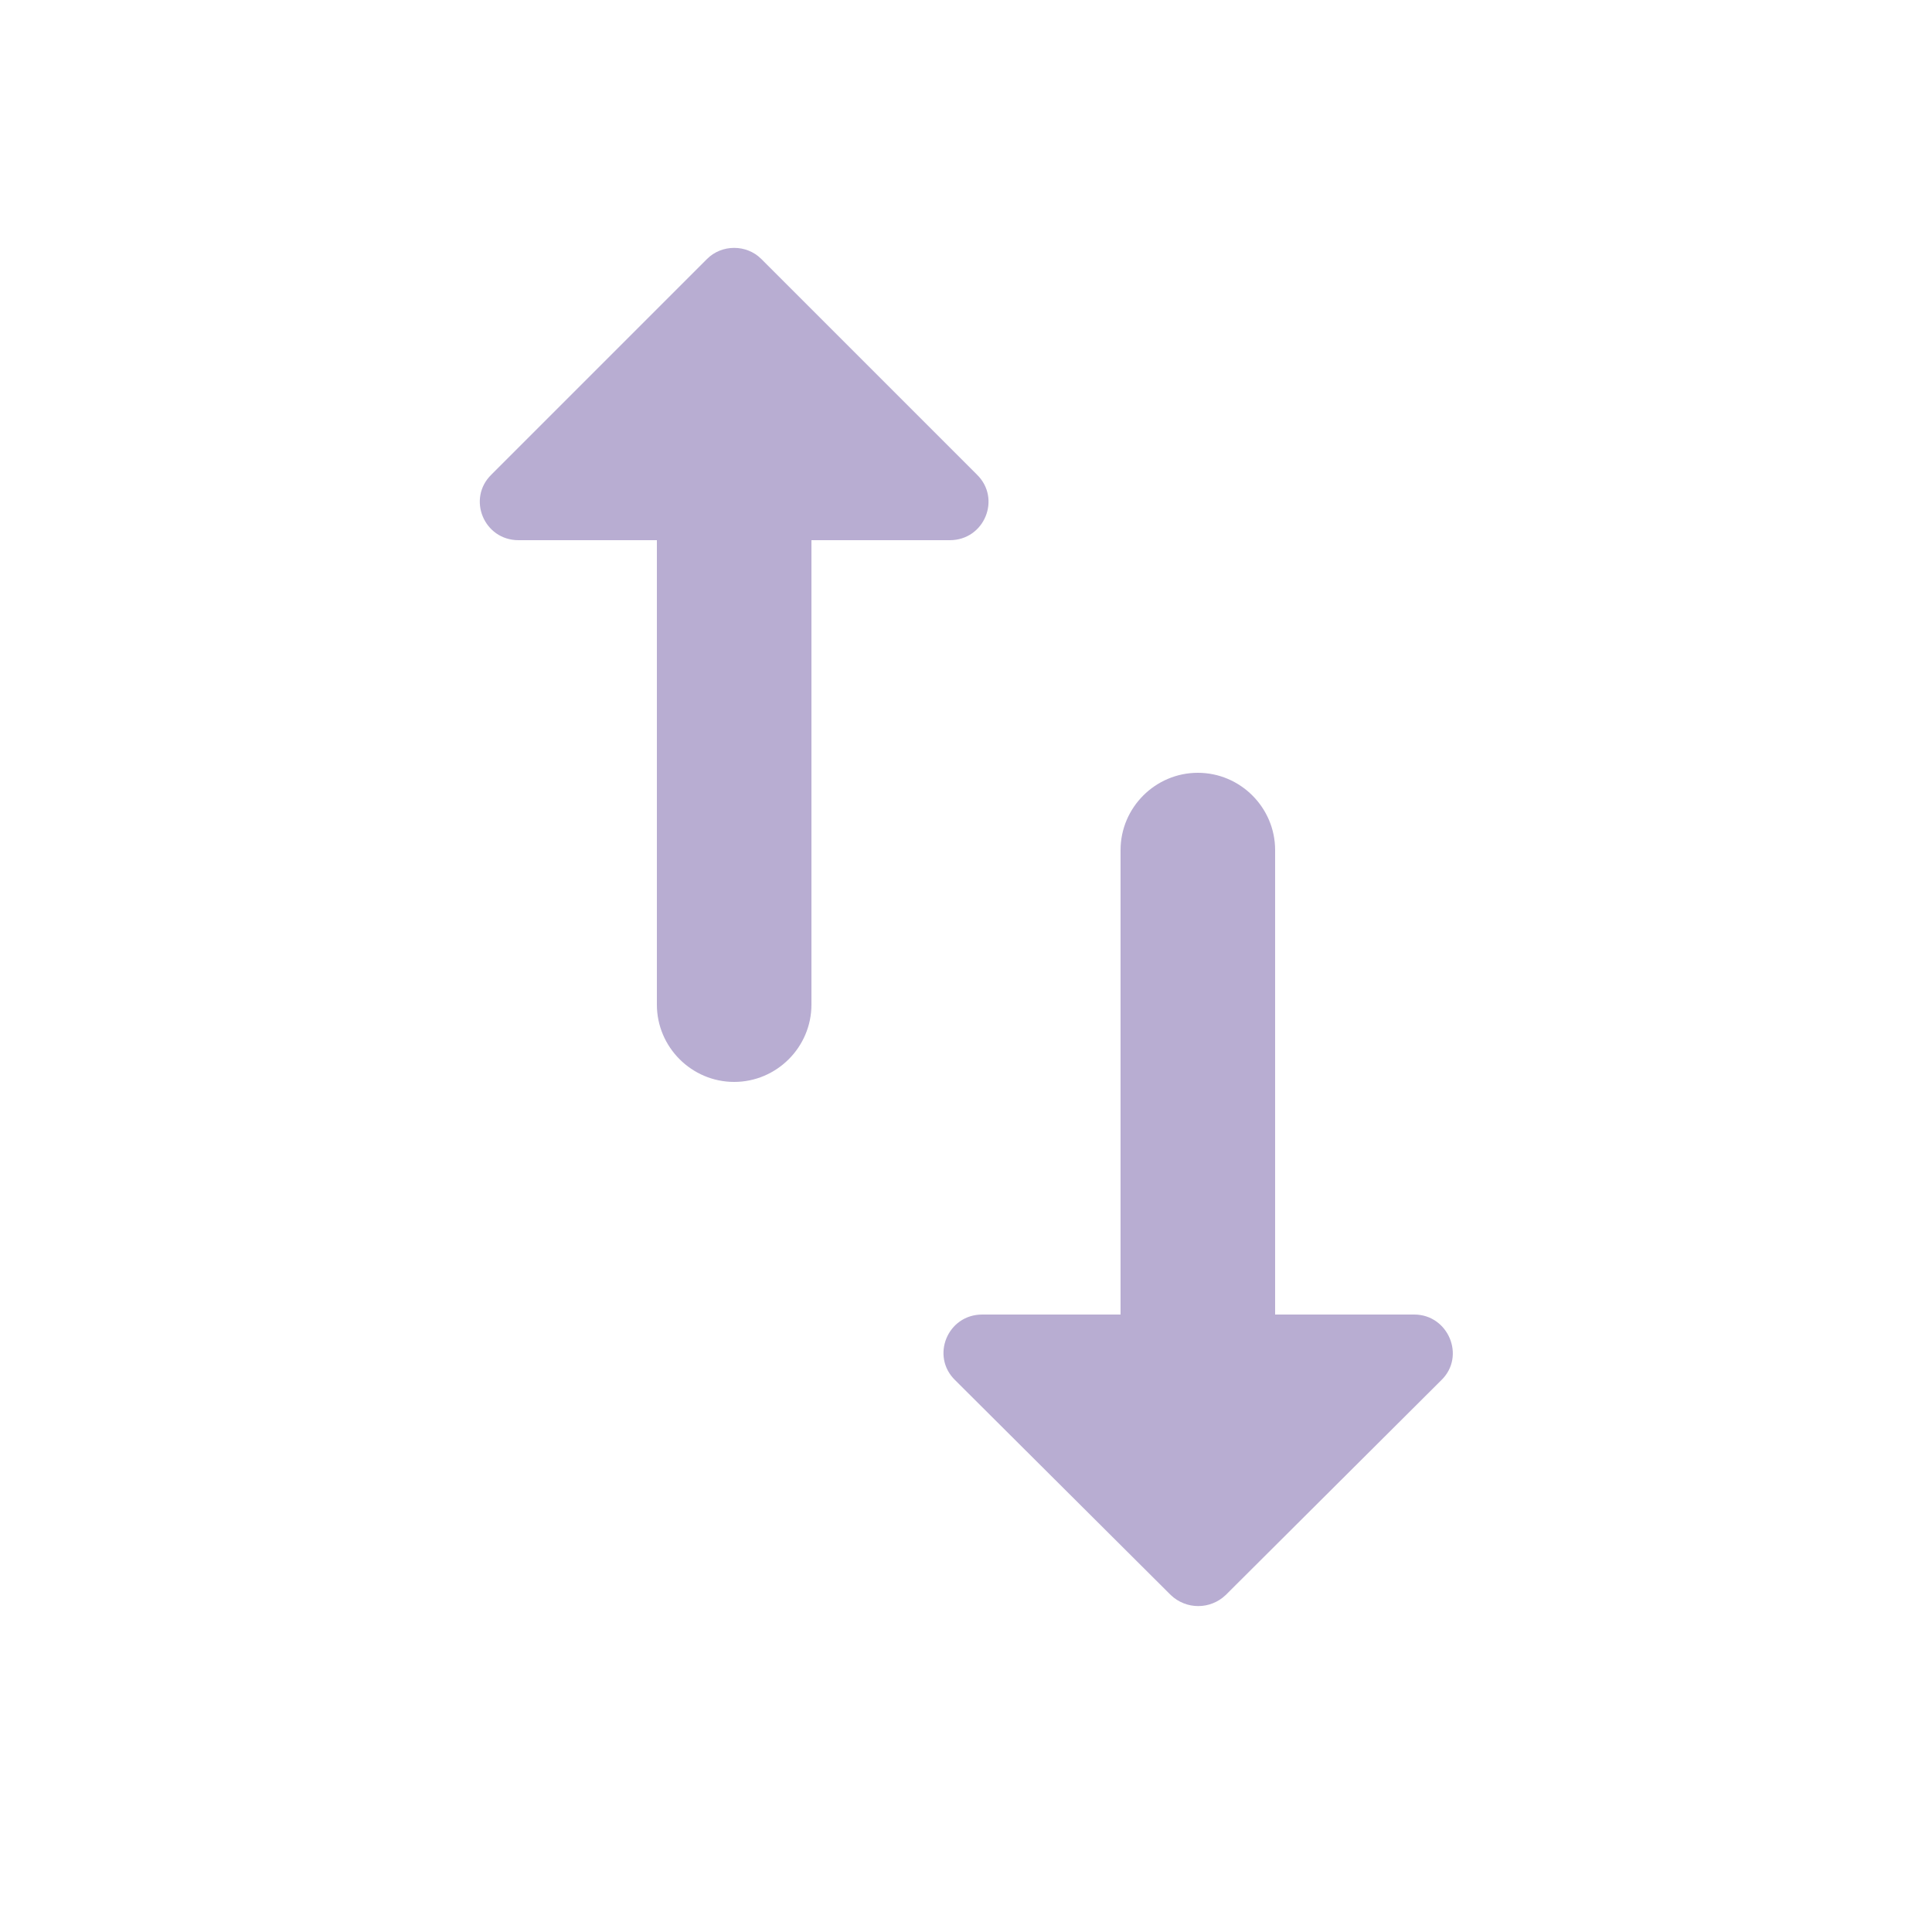
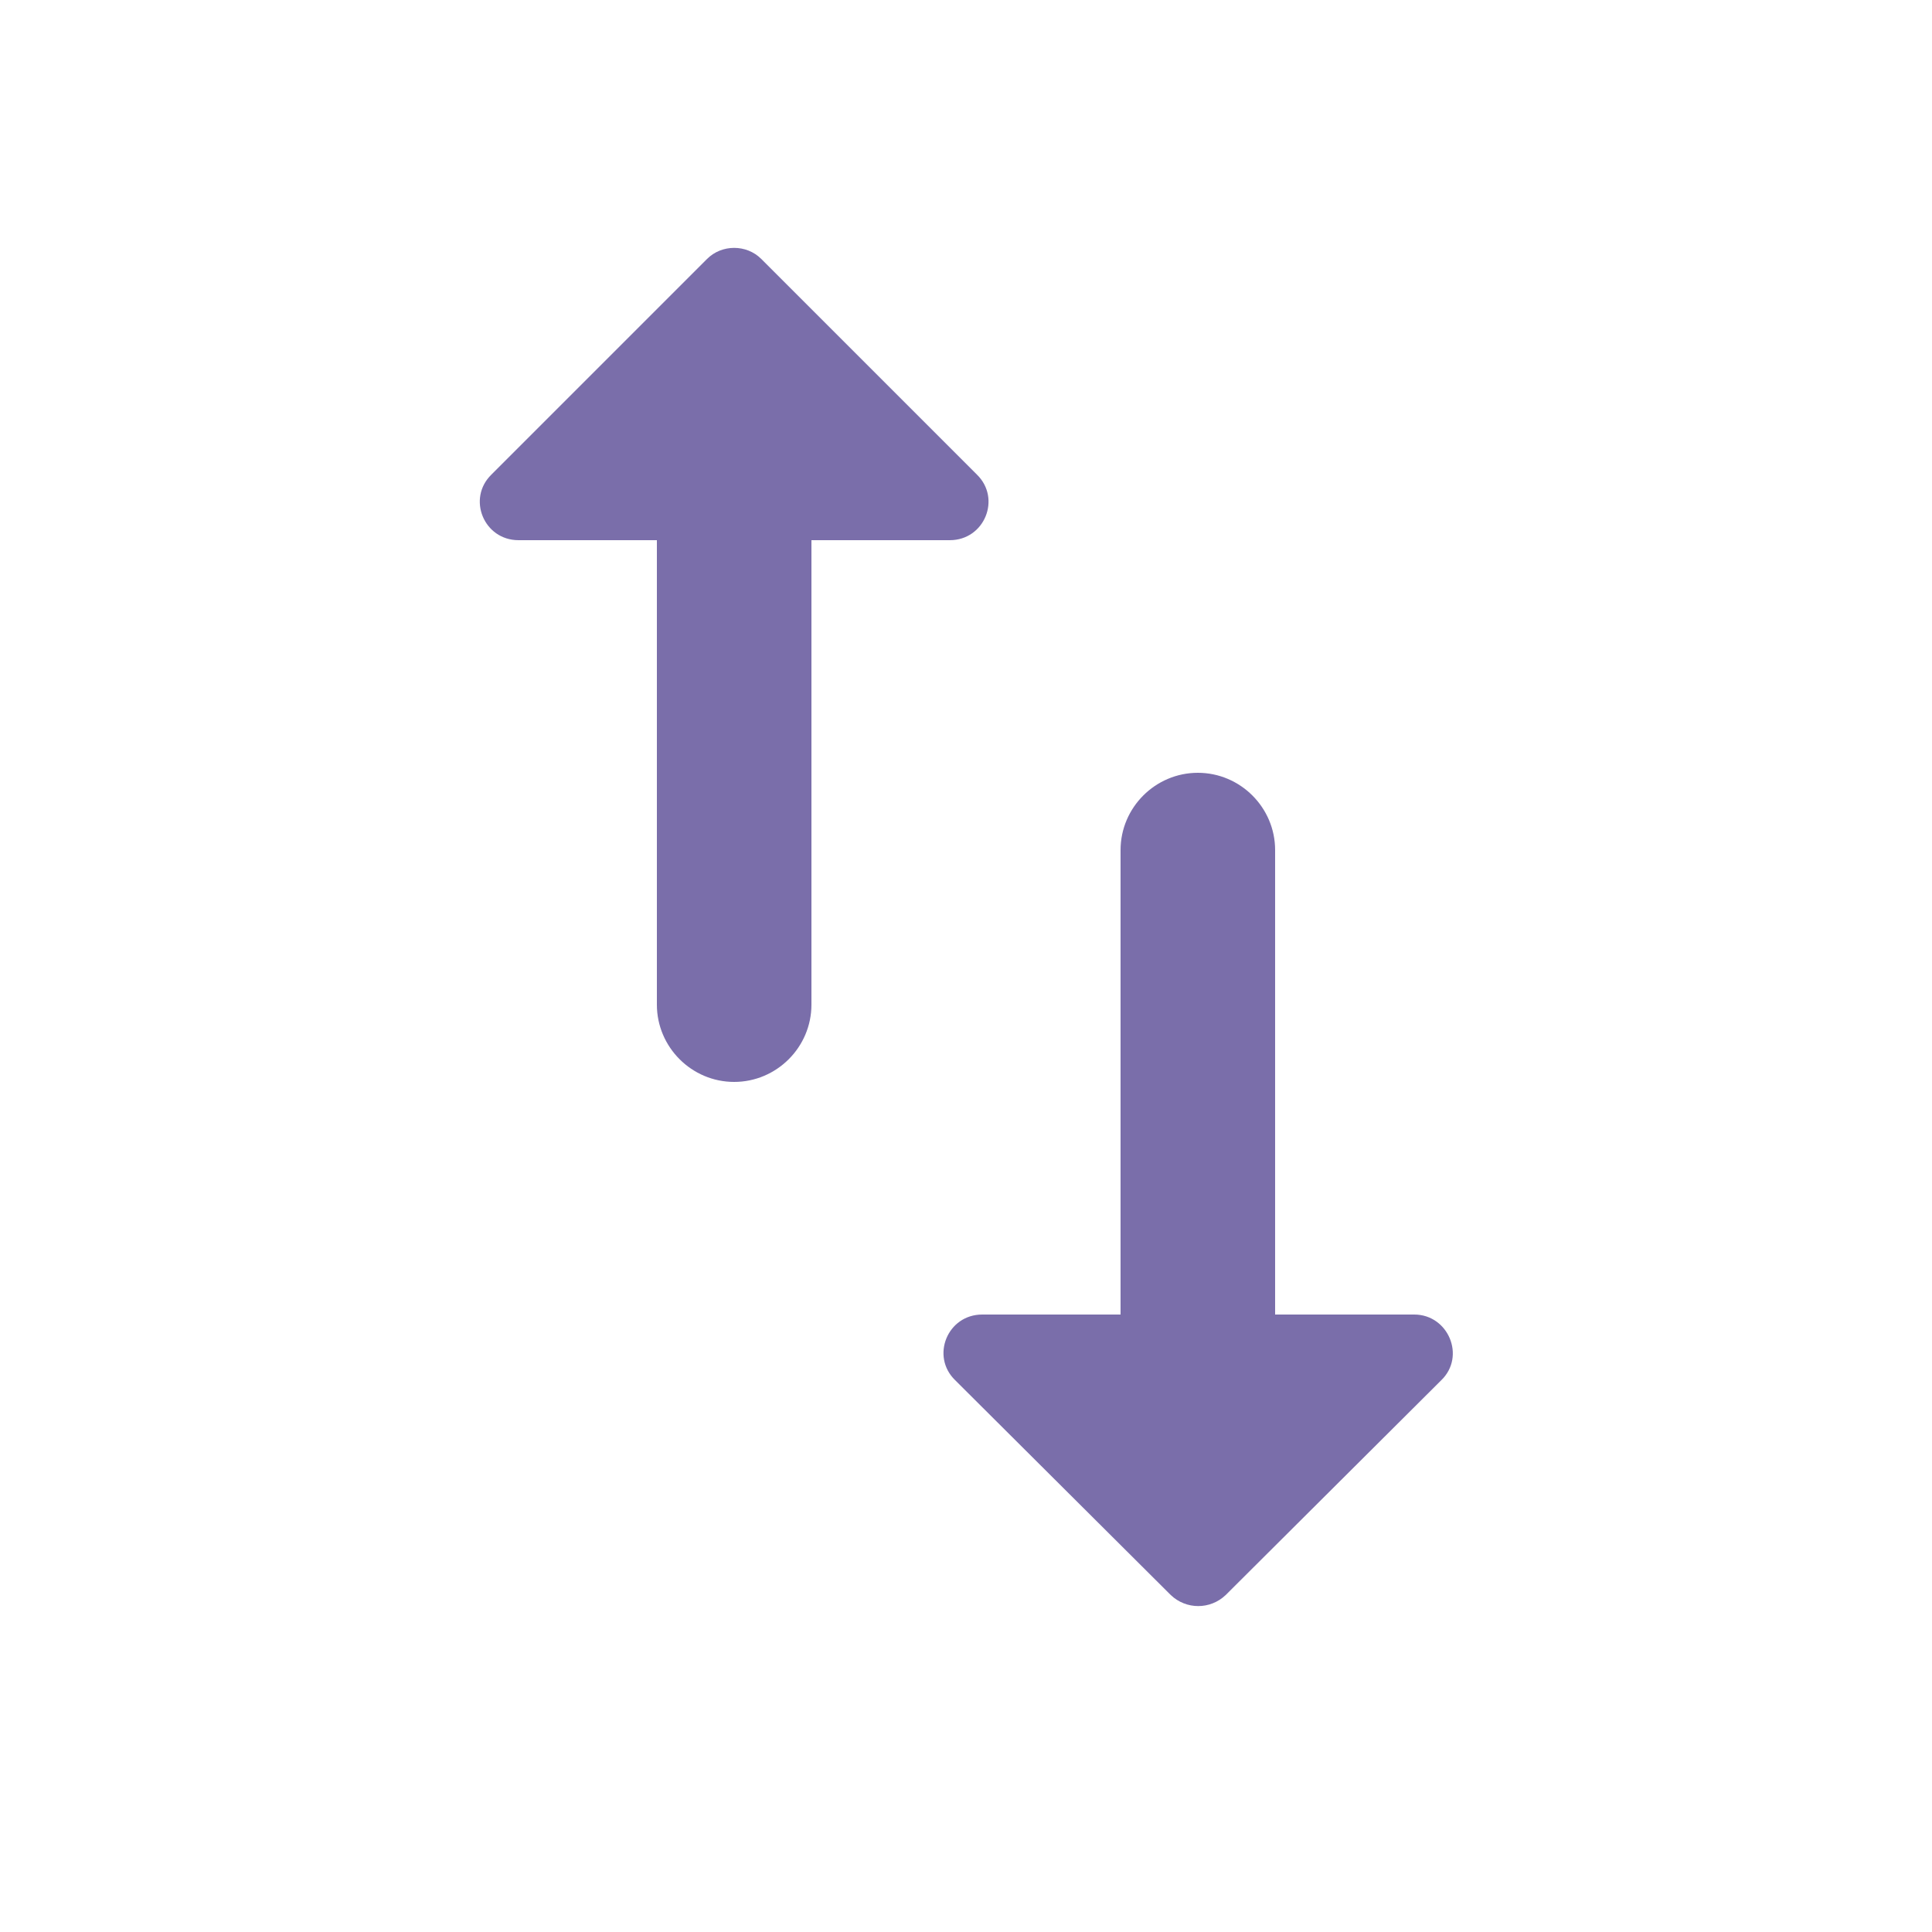
<svg xmlns="http://www.w3.org/2000/svg" viewBox="0 0 24 25" height="24" width="24" color="textSubtle" class="sc-4ba21b47-0 ebMyYP">
-   <path d="M16 17.01V11C16 10.45 15.55 10 15 10C14.45 10 14 10.45 14 11V17.01H12.21C11.76 17.01 11.54 17.55 11.86 17.86L14.65 20.64C14.85 20.83 15.16 20.83 15.36 20.64L18.15 17.86C18.47 17.55 18.24 17.01 17.8 17.01H16ZM8.65 3.35L5.86 6.14C5.54 6.45 5.76 6.99 6.21 6.99H8V13C8 13.55 8.45 14 9 14C9.55 14 10 13.55 10 13V6.99H11.79C12.24 6.99 12.46 6.45 12.14 6.14L9.35 3.35C9.16 3.16 8.84 3.16 8.65 3.35Z" fill="#B8ADD2" />
+   <path d="M16 17.01V11C16 10.45 15.55 10 15 10C14.45 10 14 10.45 14 11V17.01H12.21C11.76 17.01 11.54 17.55 11.86 17.86L14.65 20.64C14.85 20.83 15.16 20.83 15.36 20.64L18.15 17.86C18.47 17.55 18.24 17.01 17.8 17.01H16ZM8.65 3.35L5.86 6.14C5.54 6.45 5.76 6.99 6.21 6.99H8V13C8 13.55 8.45 14 9 14C9.55 14 10 13.55 10 13V6.99H11.79C12.24 6.99 12.46 6.45 12.14 6.14L9.35 3.35C9.16 3.16 8.84 3.16 8.65 3.35Z" fill="#7a6eaa" />
</svg>
